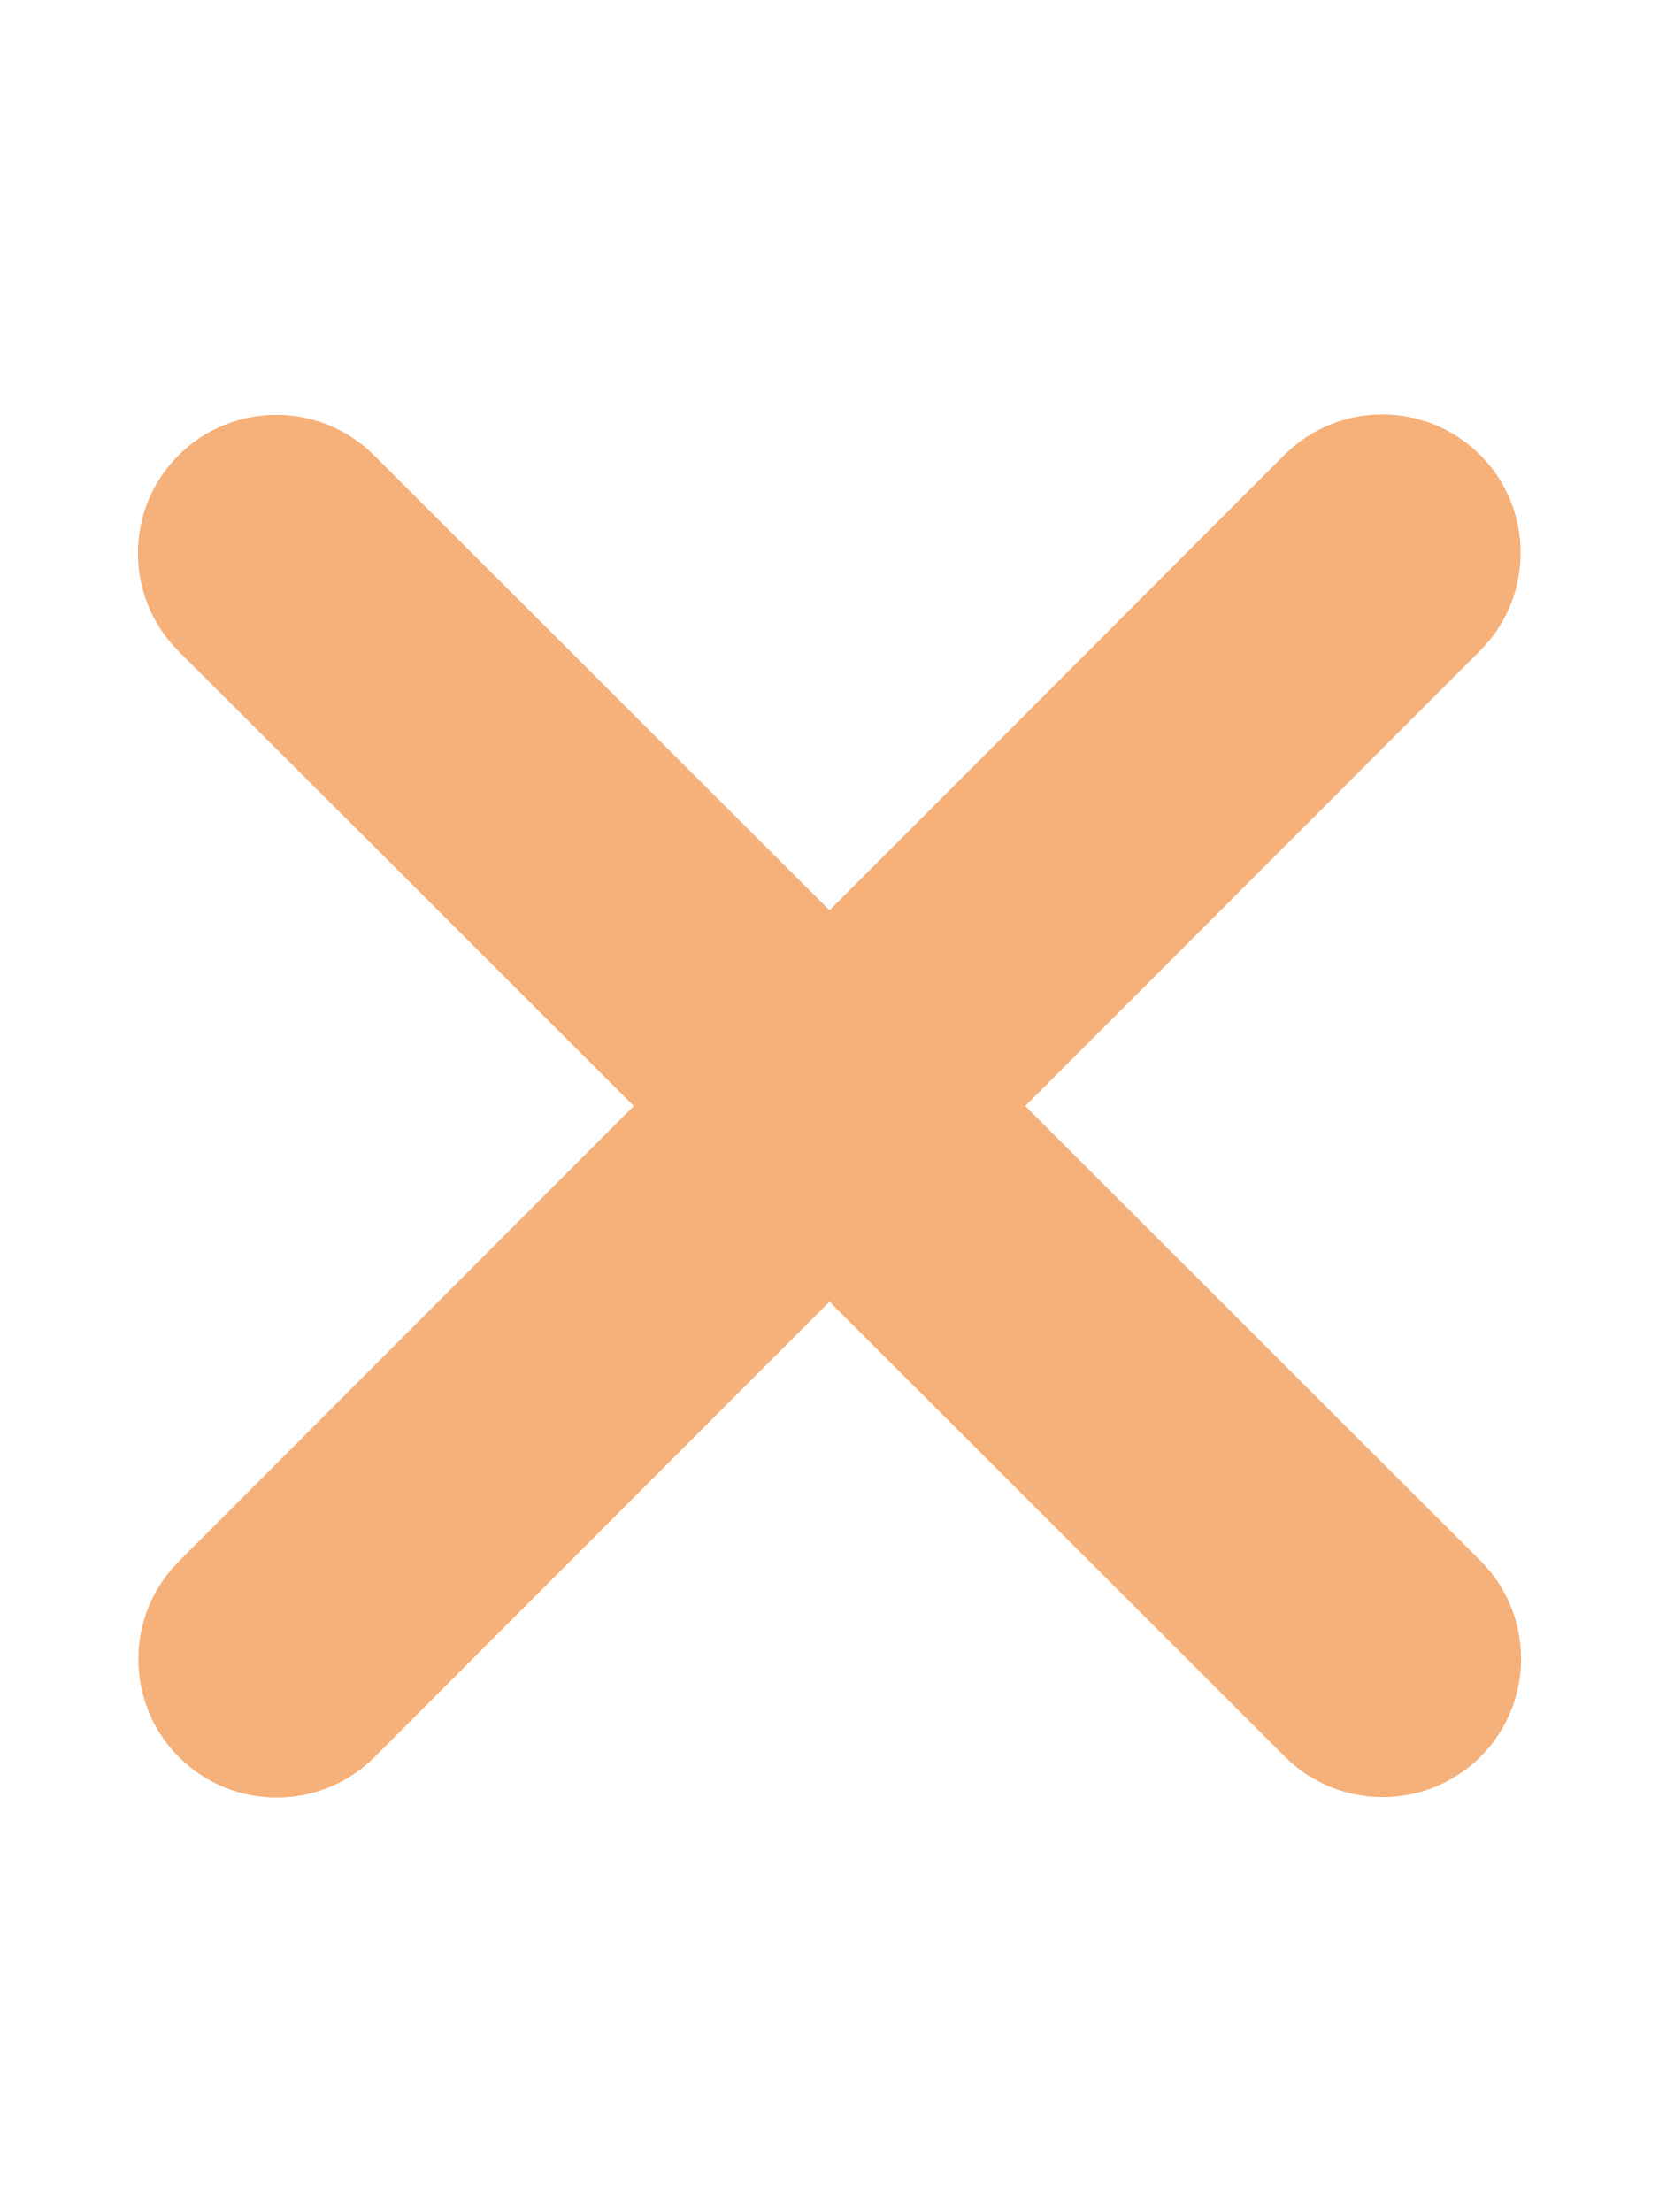
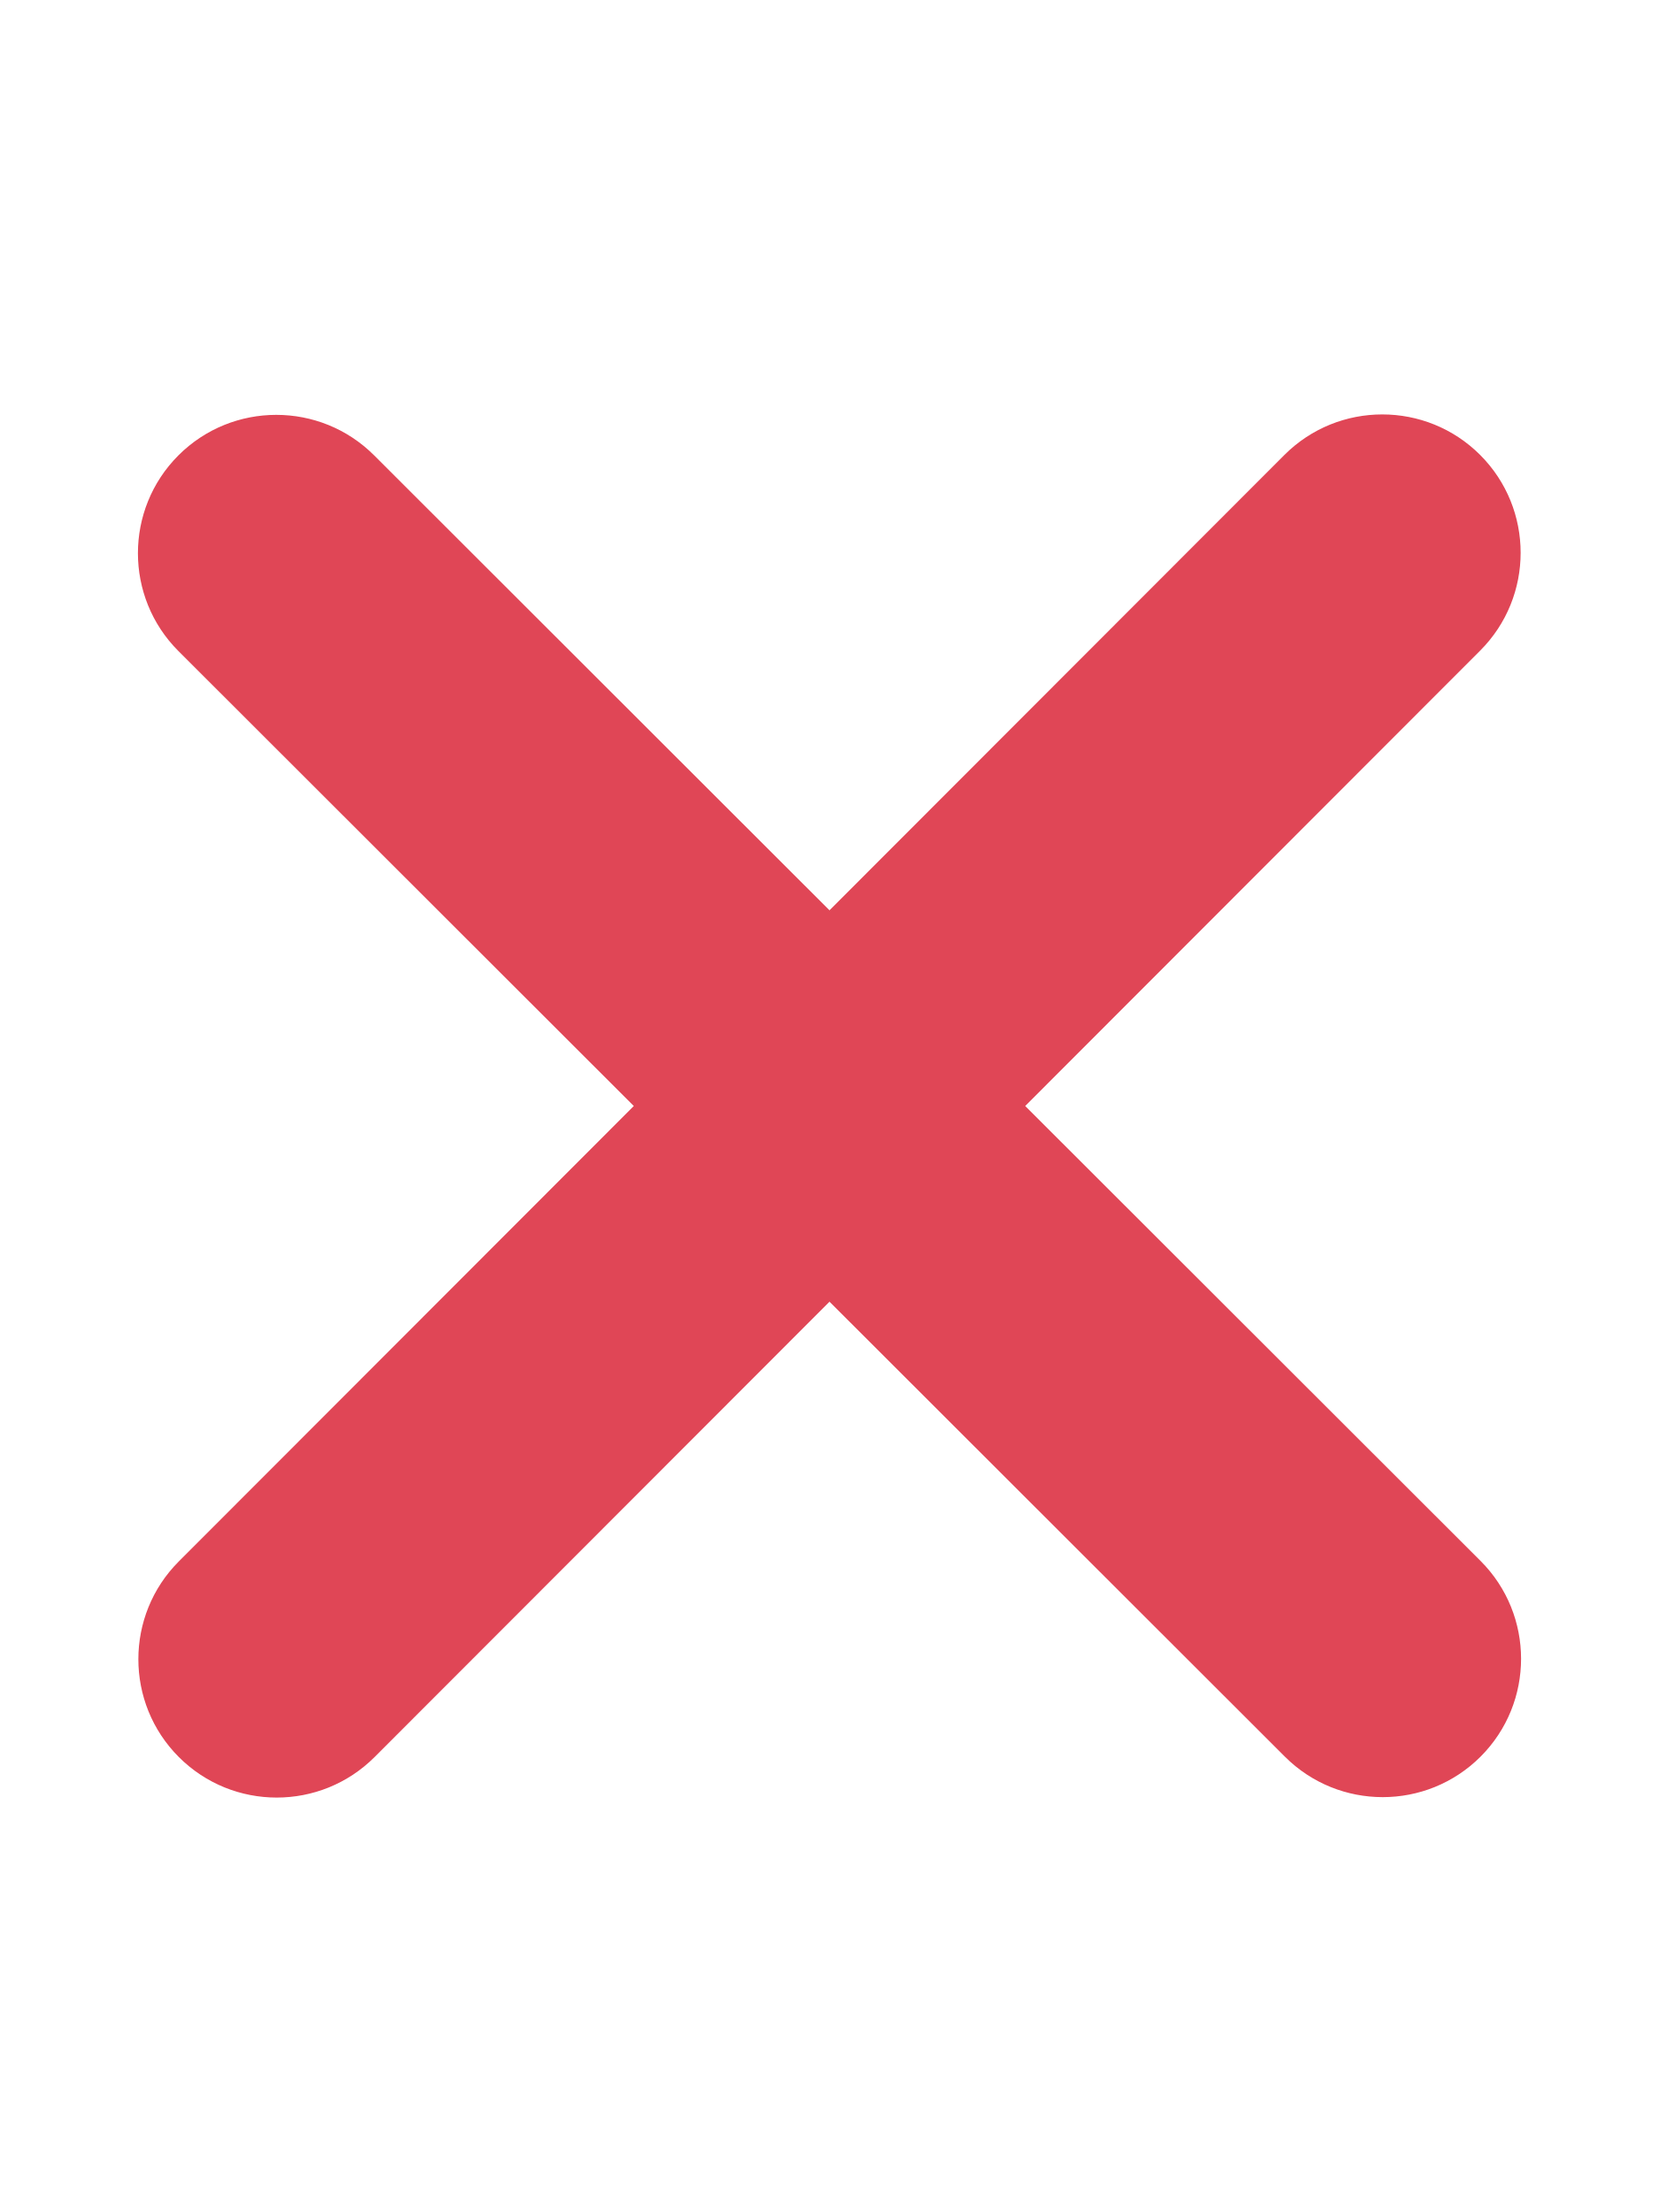
<svg xmlns="http://www.w3.org/2000/svg" viewBox="0 0 384 512">
-   <path fill="#f6b17a" d="M342.6 150.6c12.5-12.5 12.5-32.8 0-45.3s-32.8-12.5-45.3 0L192 210.7 86.6 105.4c-12.5-12.5-32.8-12.5-45.3 0s-12.5 32.8 0 45.3L146.7 256 41.4 361.4c-12.5 12.5-12.5 32.8 0 45.3s32.8 12.5 45.3 0L192 301.3 297.4 406.6c12.5 12.5 32.8 12.5 45.3 0s12.5-32.8 0-45.3L237.3 256 342.6 150.6z" />
+   <path fill="#e04656" d="M342.6 150.6c12.5-12.5 12.5-32.8 0-45.3s-32.8-12.5-45.3 0L192 210.7 86.6 105.4c-12.5-12.5-32.8-12.5-45.3 0s-12.5 32.8 0 45.3L146.7 256 41.4 361.4c-12.5 12.5-12.5 32.8 0 45.3s32.8 12.5 45.3 0L192 301.3 297.4 406.6c12.5 12.5 32.8 12.5 45.3 0s12.5-32.8 0-45.3L237.3 256 342.6 150.6z" />
</svg>
